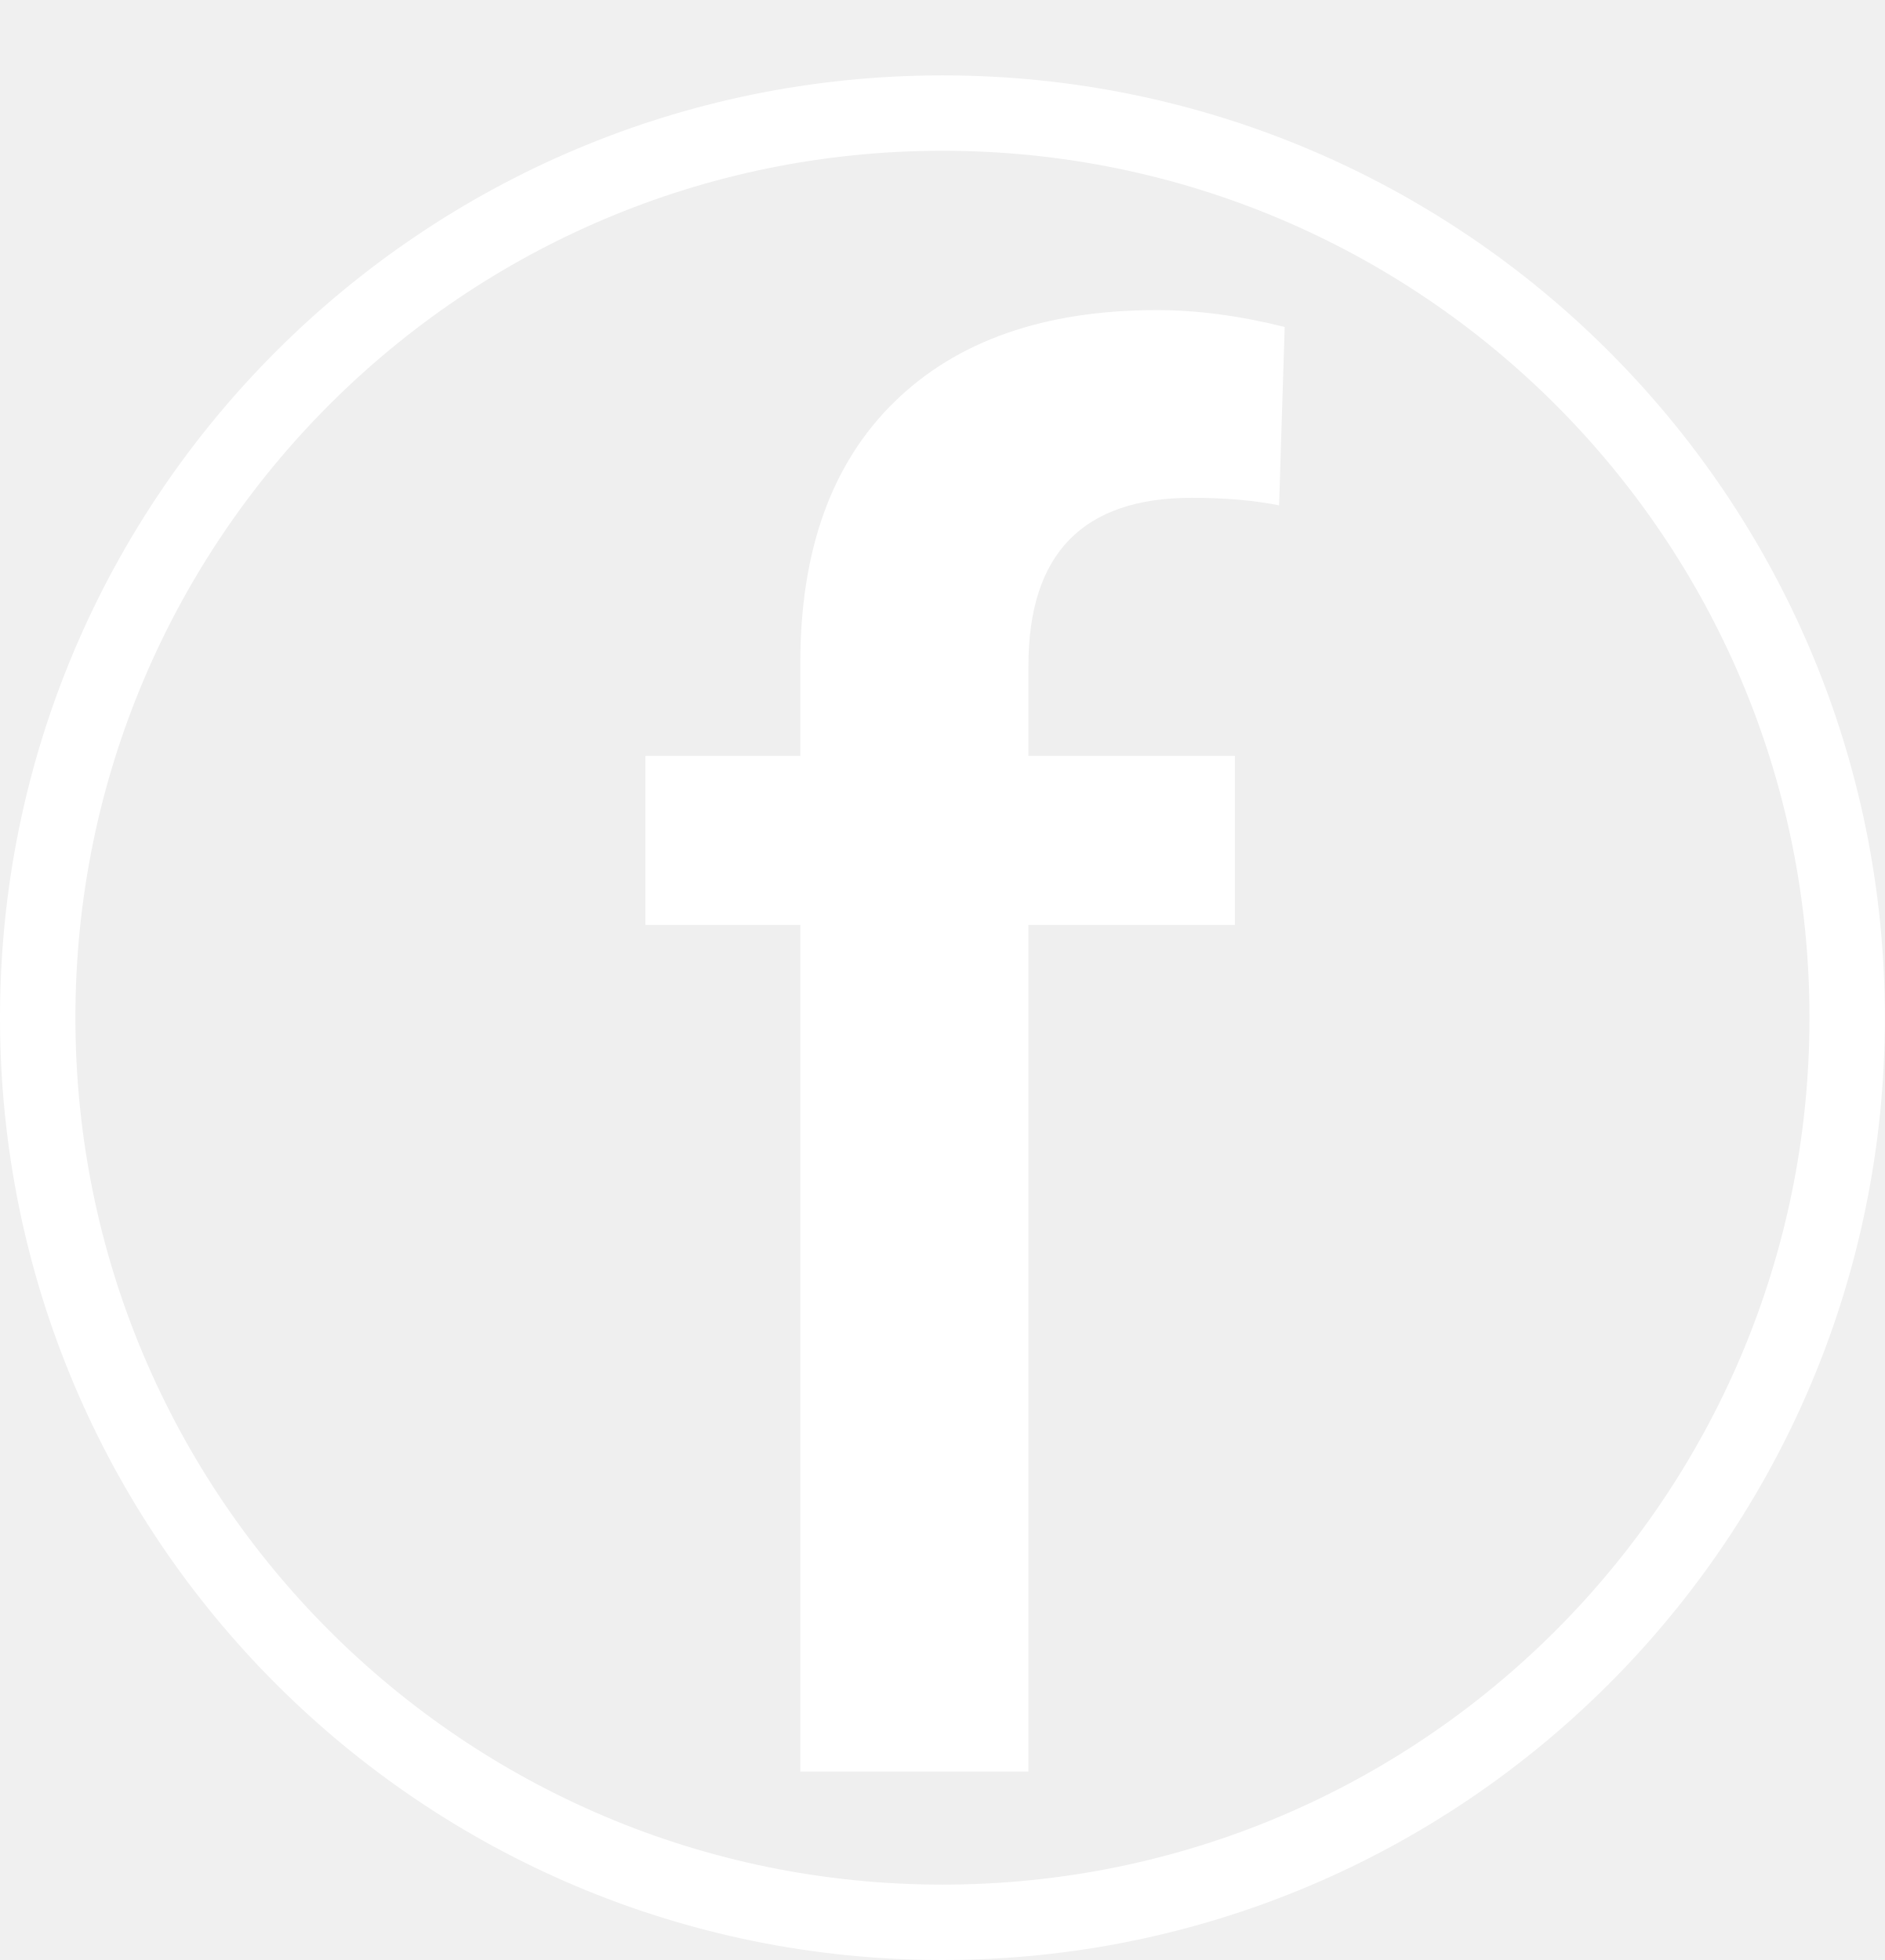
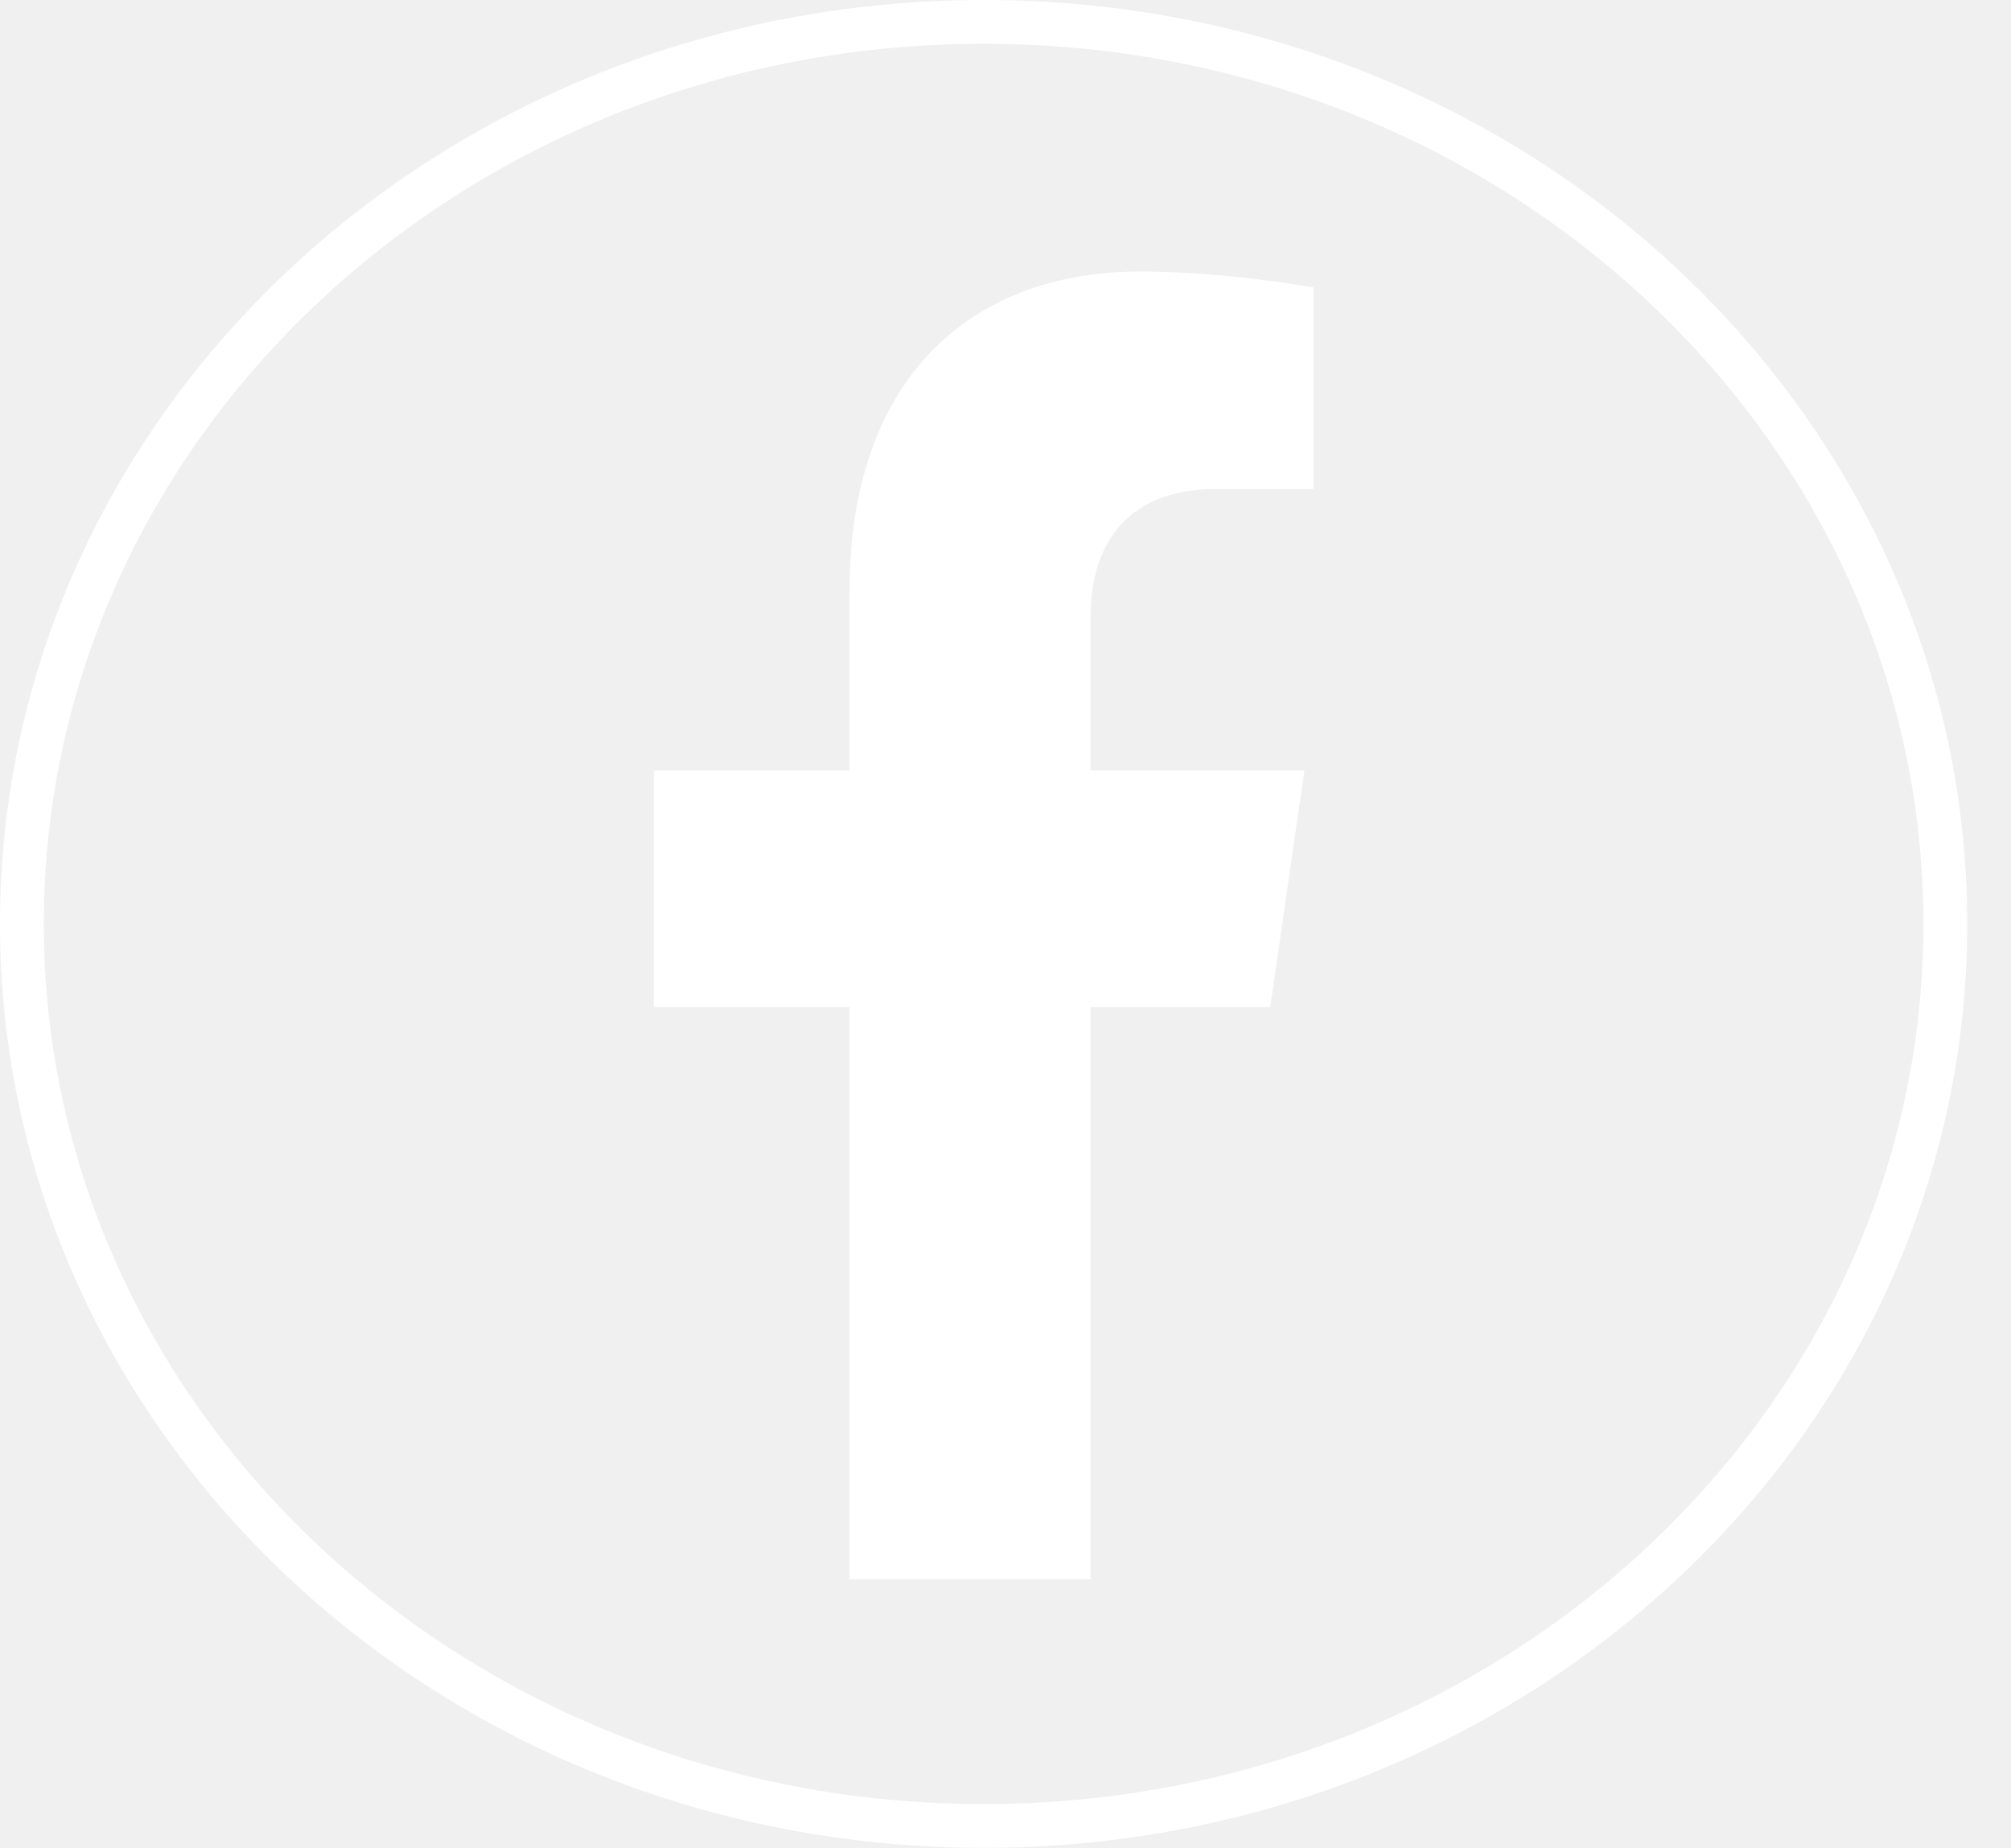
- <svg xmlns="http://www.w3.org/2000/svg" width="50" height="52" viewBox="0 0 50 52" fill="none">
-   <circle cx="25" cy="27" r="24" fill="#C4C4C4" fill-opacity="0.01" stroke="white" stroke-width="2" />
-   <path d="M21.23 47V24.538H17.121V20.056H21.23V17.59C21.23 14.602 22.06 12.294 23.72 10.668C25.38 9.041 27.704 8.227 30.692 8.227C31.755 8.227 32.884 8.376 34.079 8.675L33.93 13.407C33.266 13.274 32.494 13.207 31.614 13.207C28.725 13.207 27.281 14.693 27.281 17.665V20.056H32.759V24.538H27.281V47H21.23Z" fill="white" />
+ <svg xmlns="http://www.w3.org/2000/svg" width="689" height="633" viewBox="0 0 689 633" fill="none">
+   <path d="M435.19 345L446.909 263.922H373.634V211.309C373.634 189.128 383.87 167.506 416.688 167.506H450V98.478C450 98.478 419.77 93 390.867 93C330.522 93 291.078 131.833 291.078 202.13V263.922H224V345H291.078V541H373.634V345H435.19Z" fill="white" />
+   <path d="M666.5 316.5C666.5 486.72 519.428 625.5 337 625.5C154.572 625.5 7.5 486.72 7.5 316.5C7.5 146.28 154.572 7.5 337 7.5C519.428 7.5 666.5 146.28 666.5 316.5Z" stroke="white" stroke-width="15" />
</svg>
